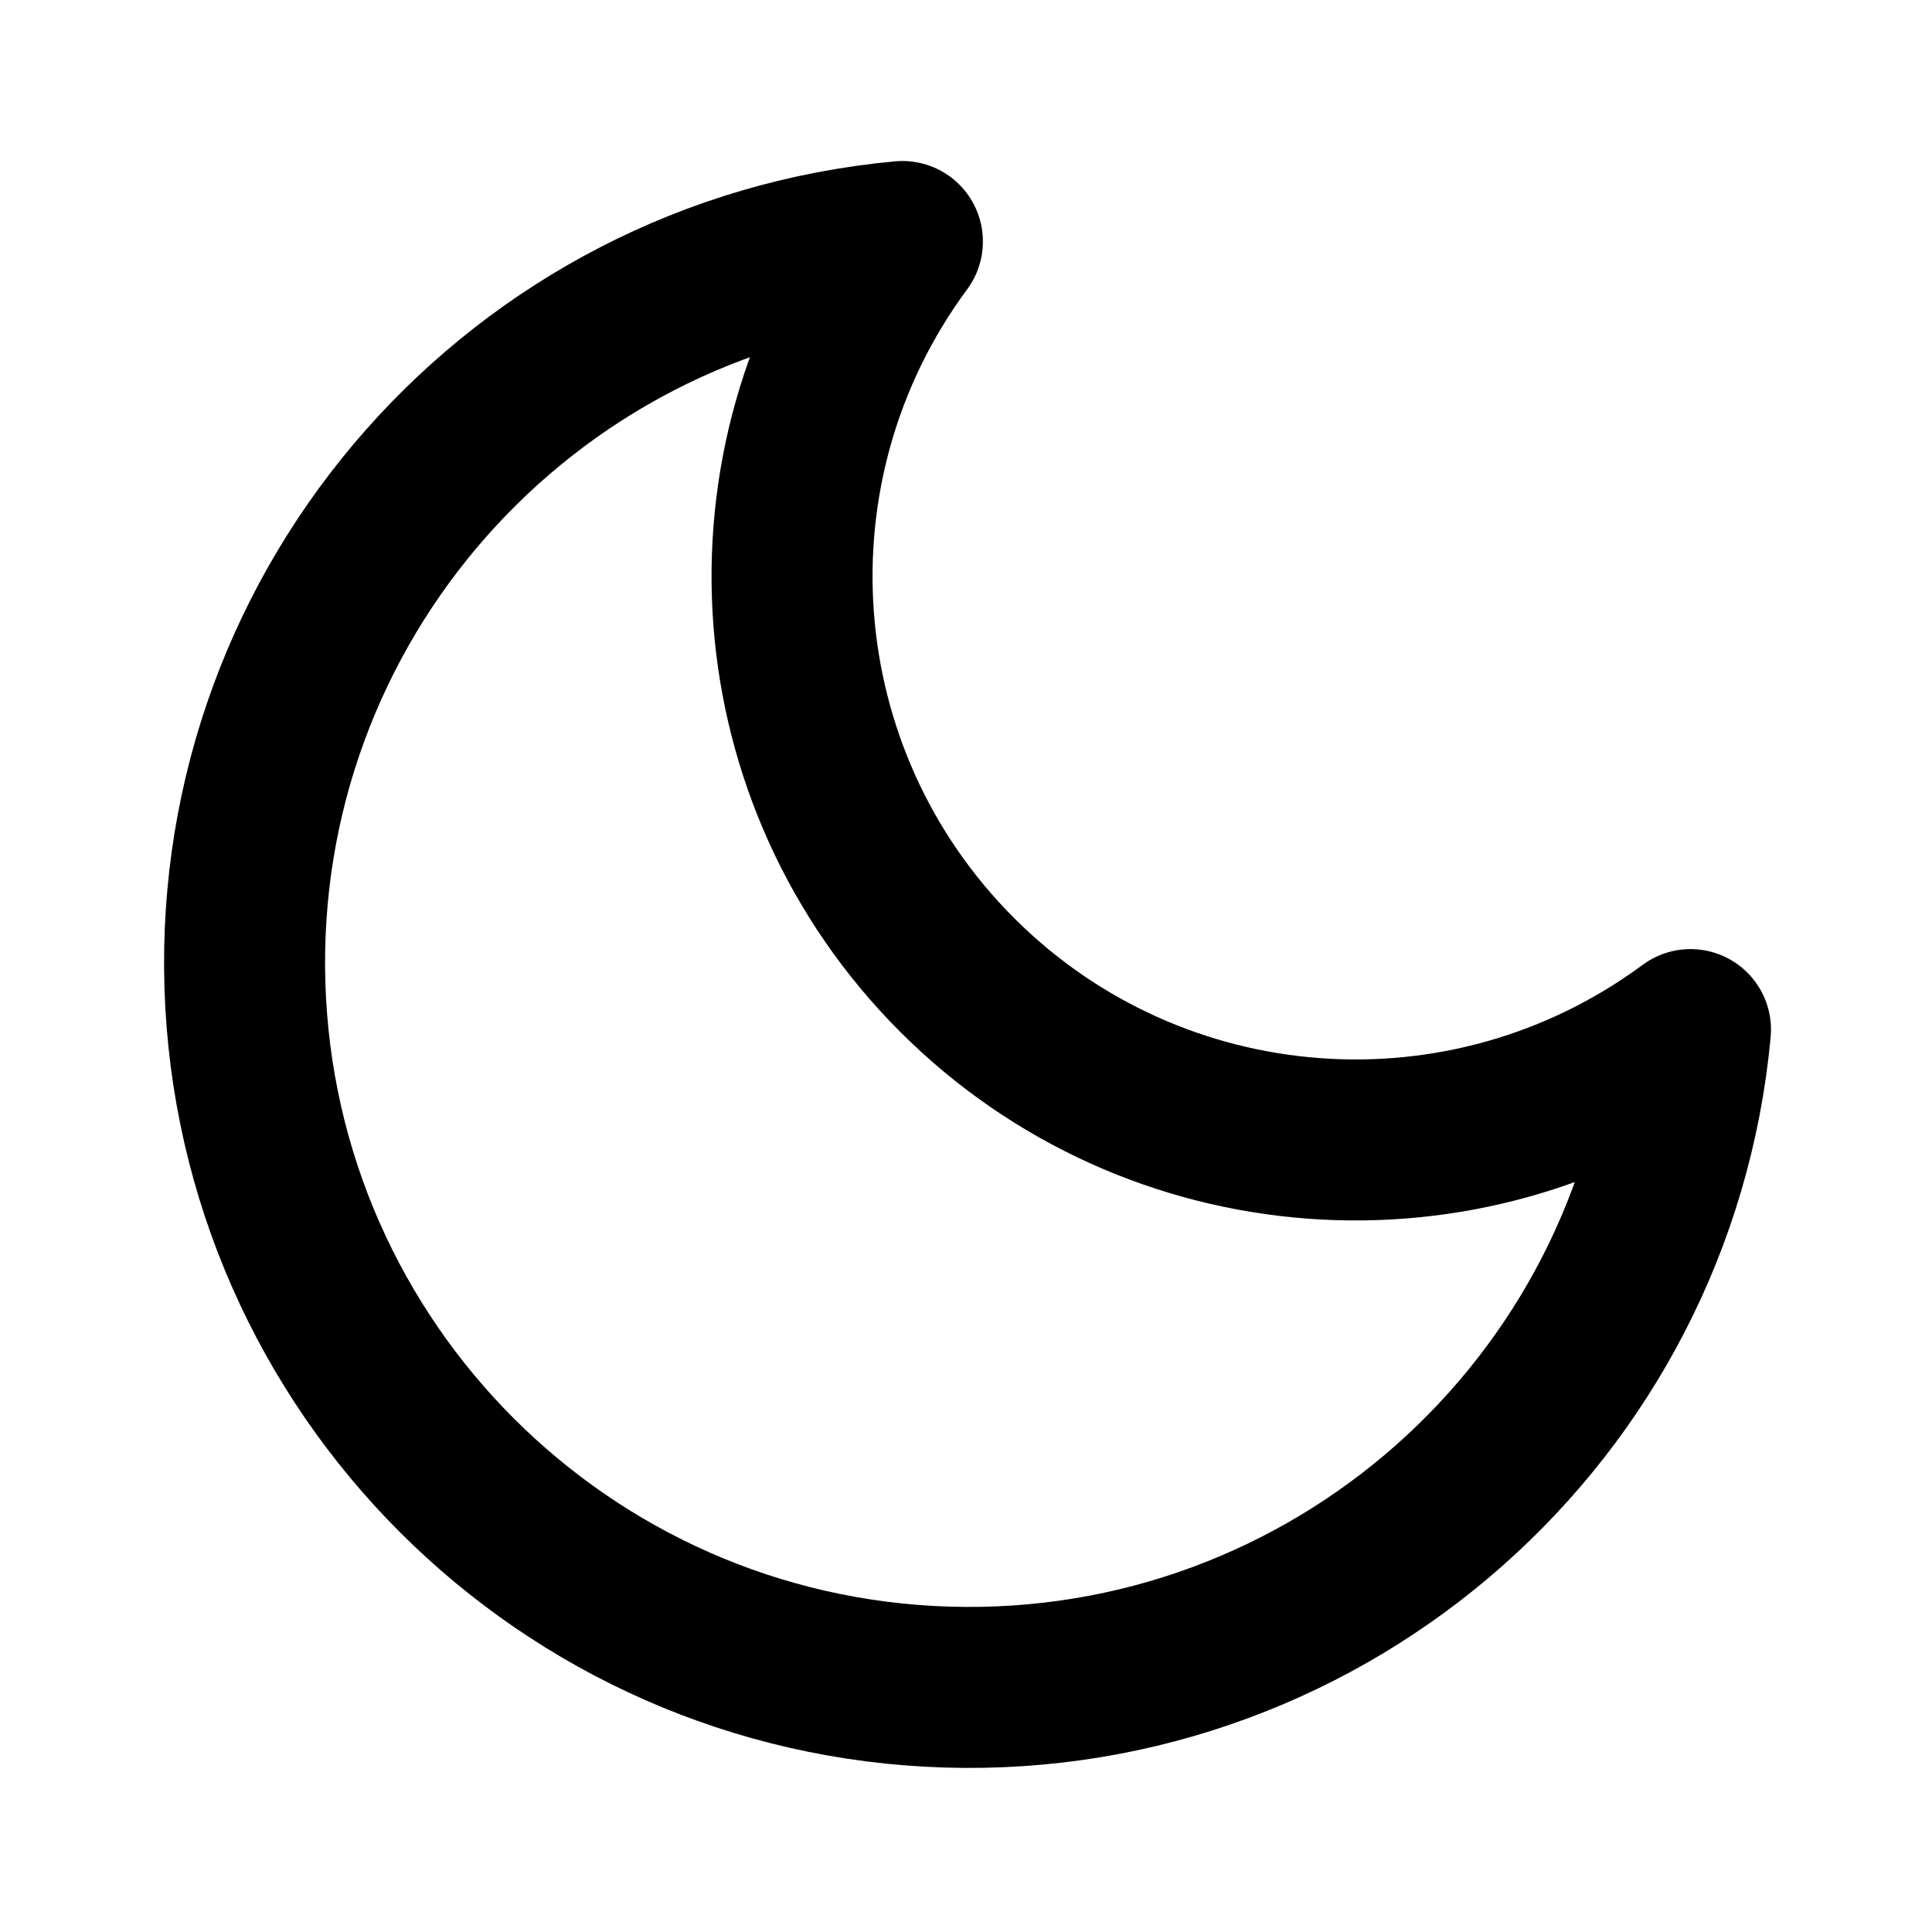
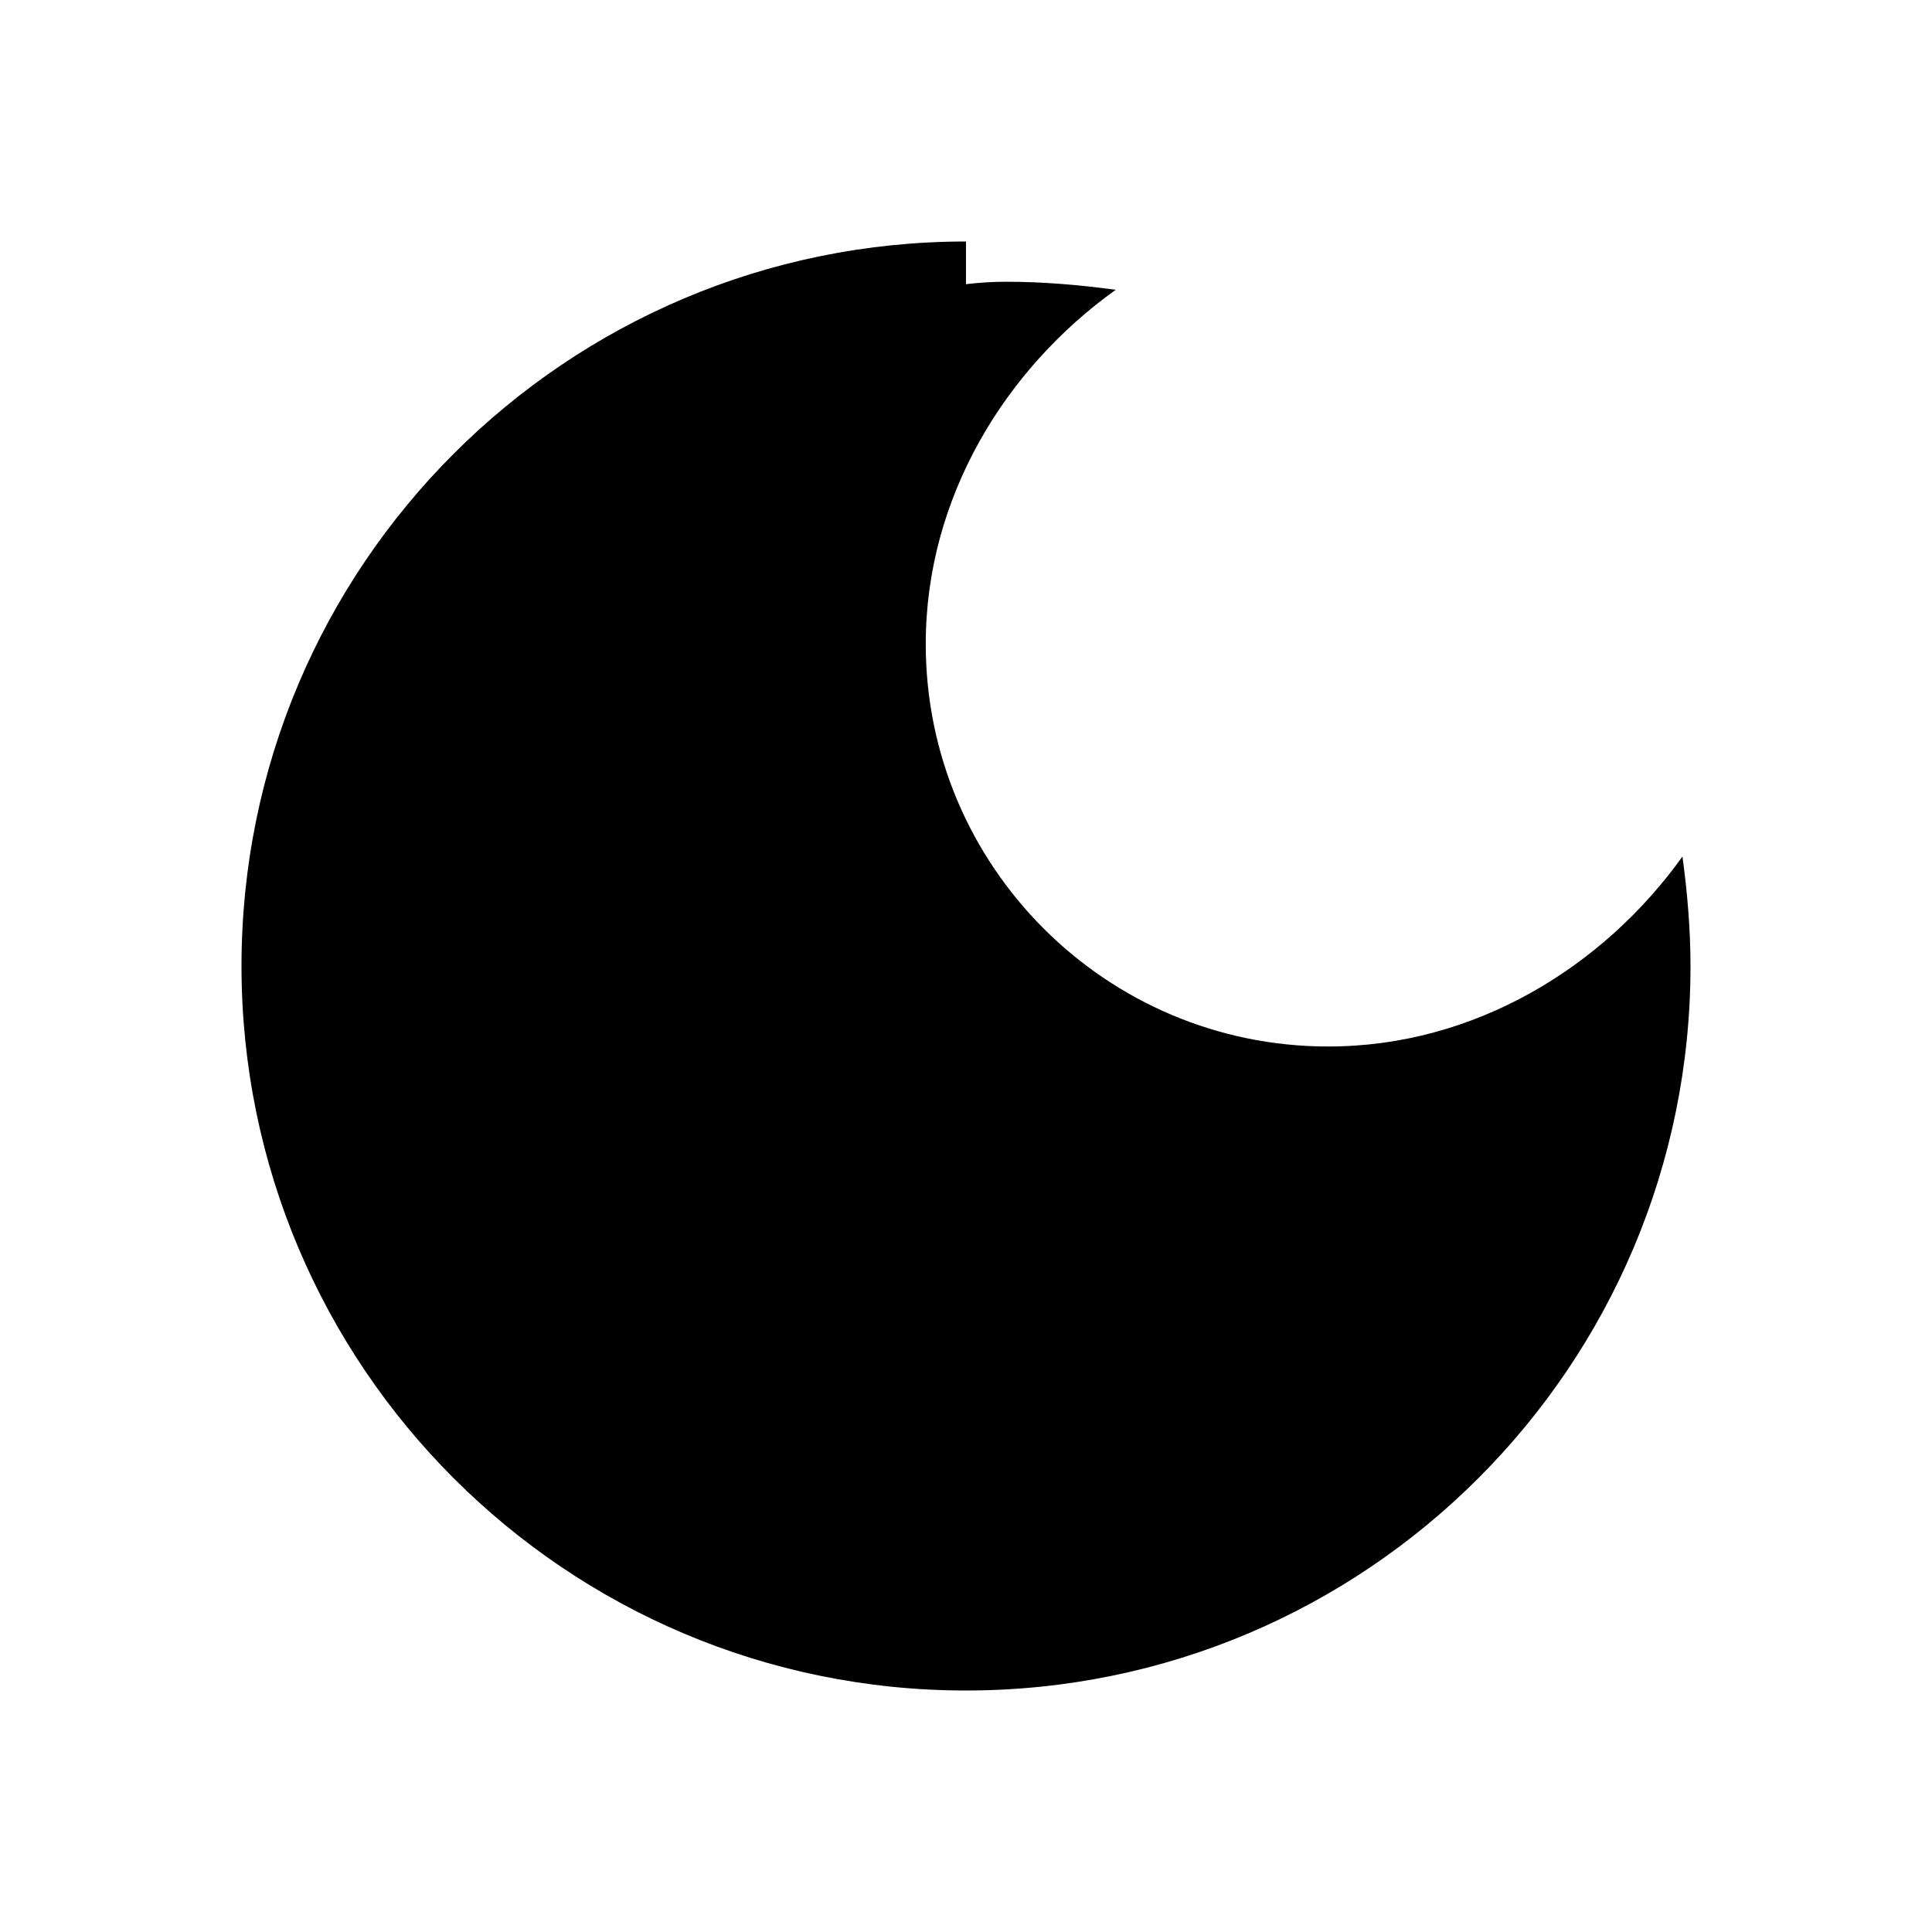
<svg xmlns="http://www.w3.org/2000/svg" width="24" height="24" viewBox="0 0 24 24" fill="none">
-   <path d="M21 12.79A9 9 0 1 1 11.21 3 7 7 0 0 0 21 12.79z" stroke="currentColor" stroke-width="2" stroke-linecap="round" stroke-linejoin="round" />
+   <path d="M12 3C7.03 3 3 7.03 3 12C3 16.97 7.03 21 12 21C16.97 21 21 16.97 21 12C21 11.54 20.96 11.08 20.9 10.64C19.92 12.01 18.32 13 16.5 13C13.74 13 11.5 10.76 11.5 8C11.5 6.18 12.49 4.58 13.86 3.6C13.42 3.54 12.96 3.5 12.5 3.5C12.33 3.5 12.17 3.51 12 3.53V3Z" fill="currentColor" />
</svg>
